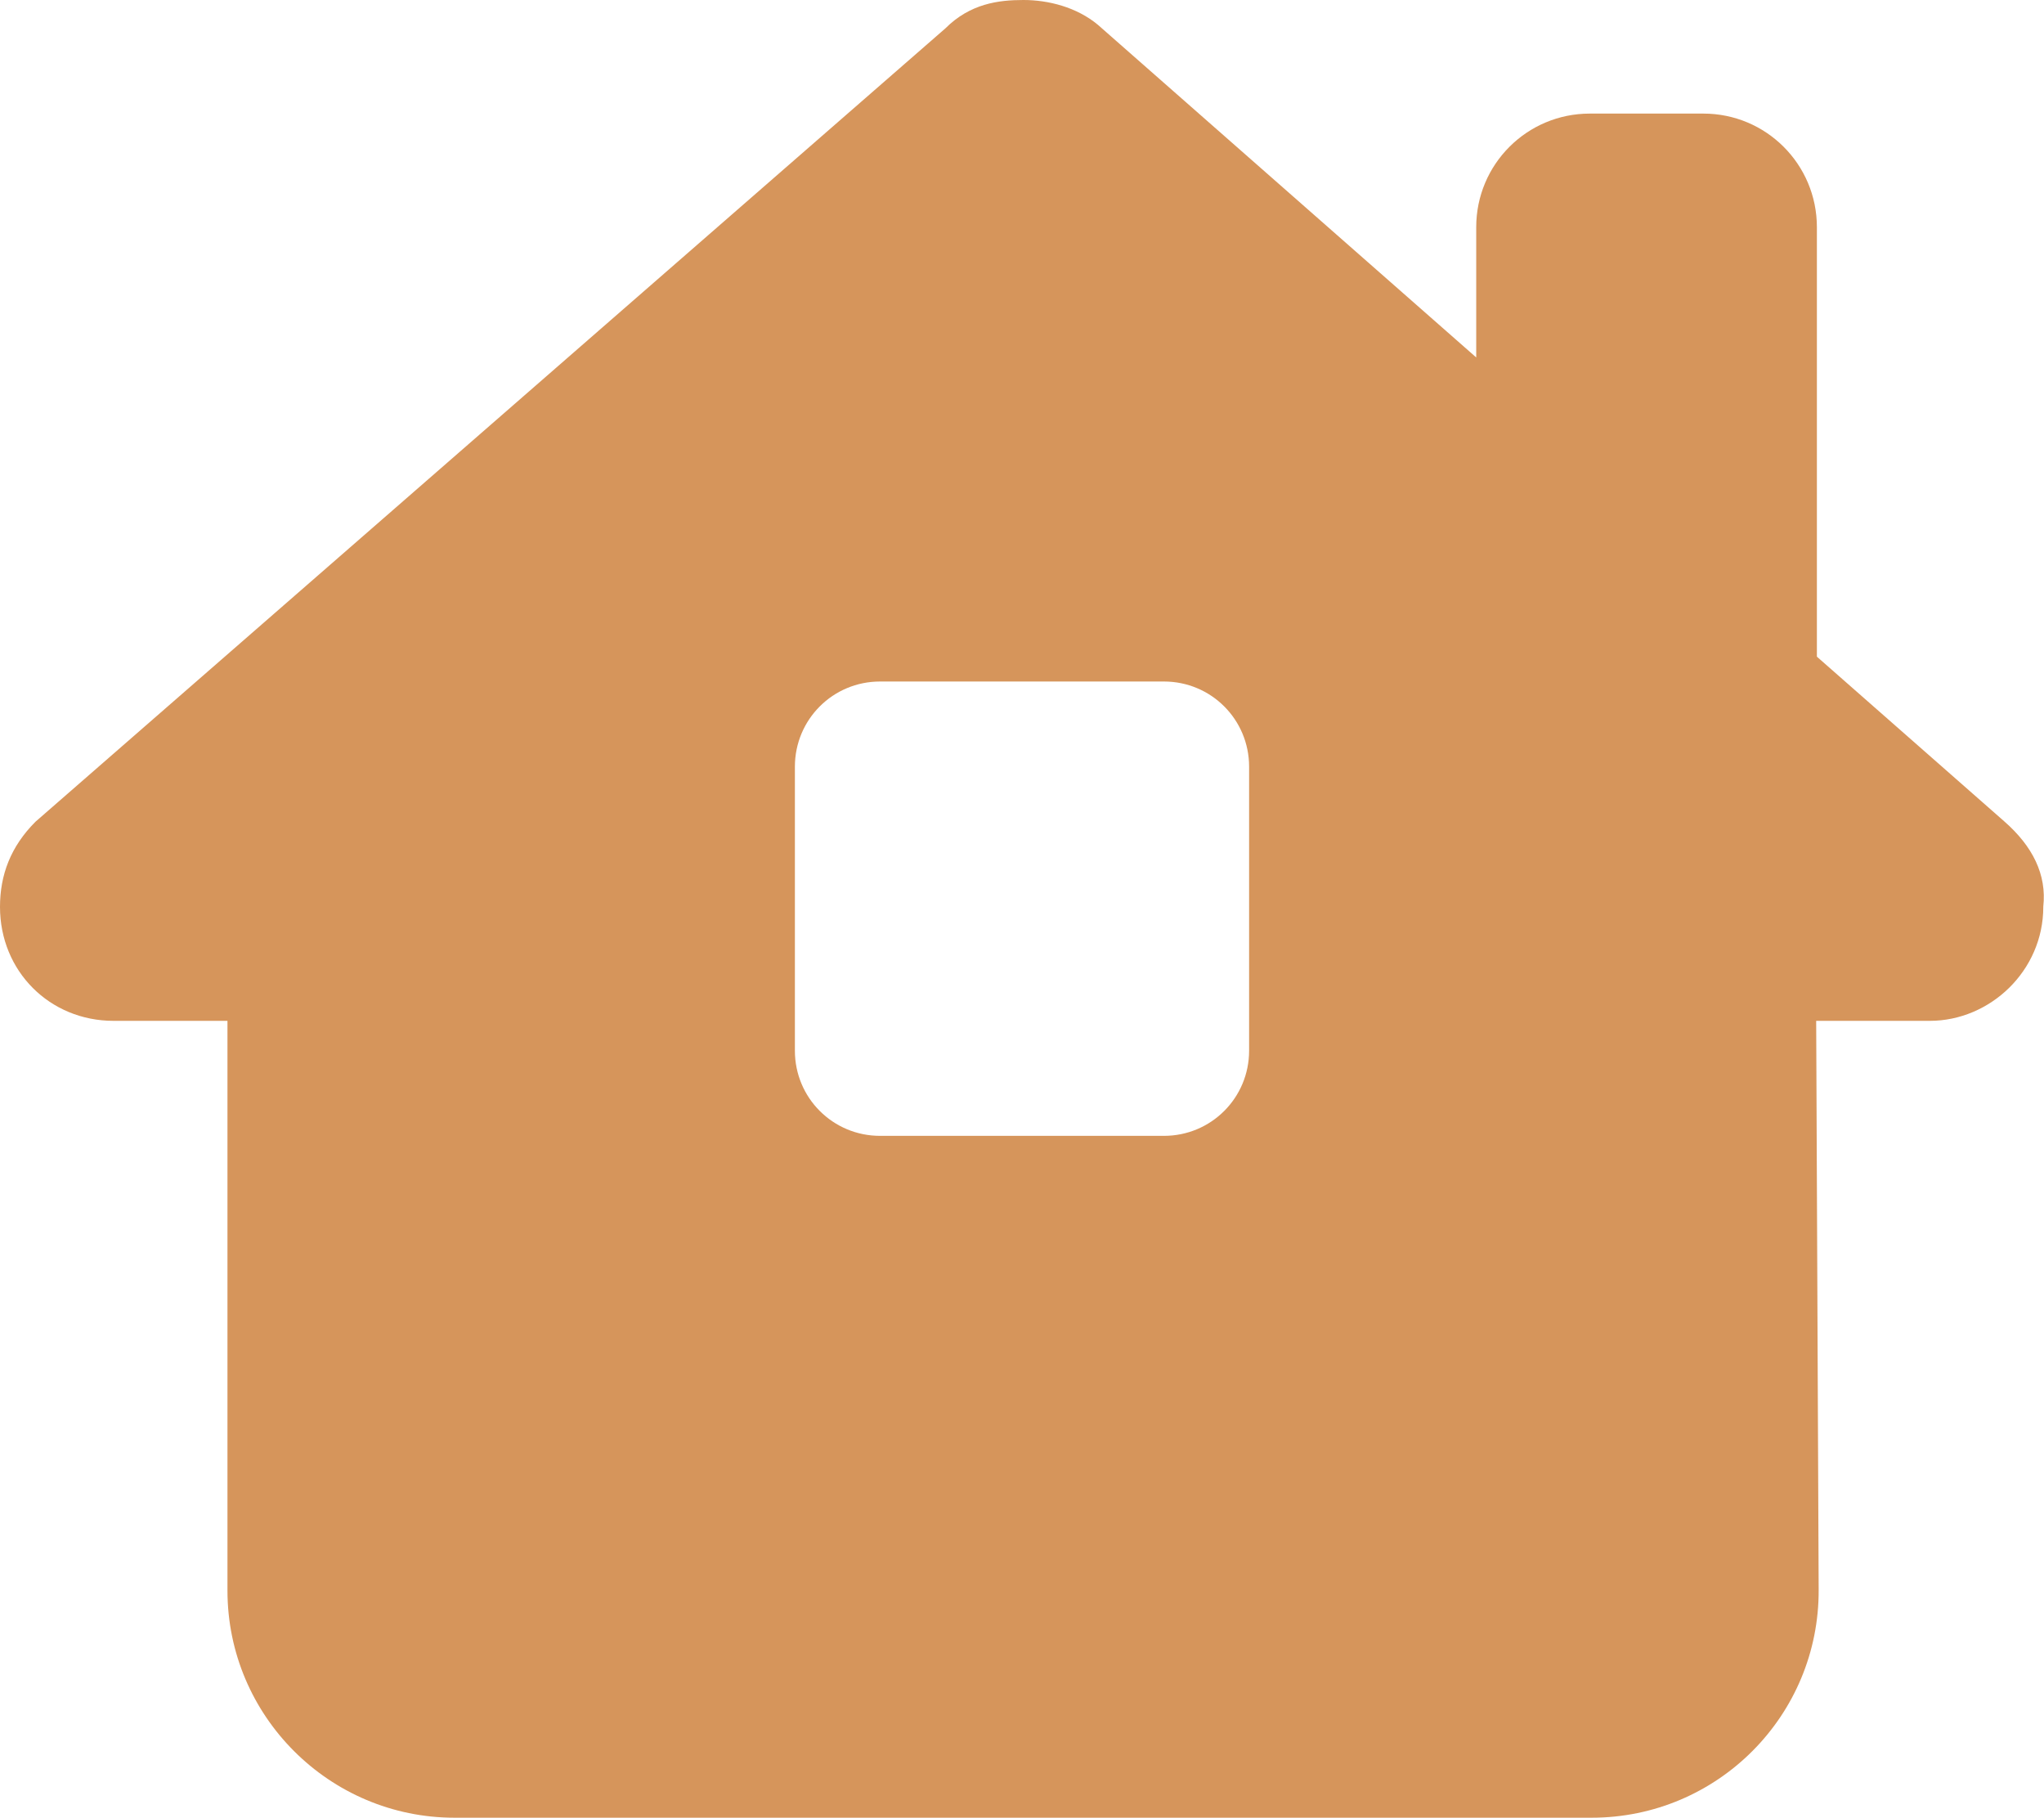
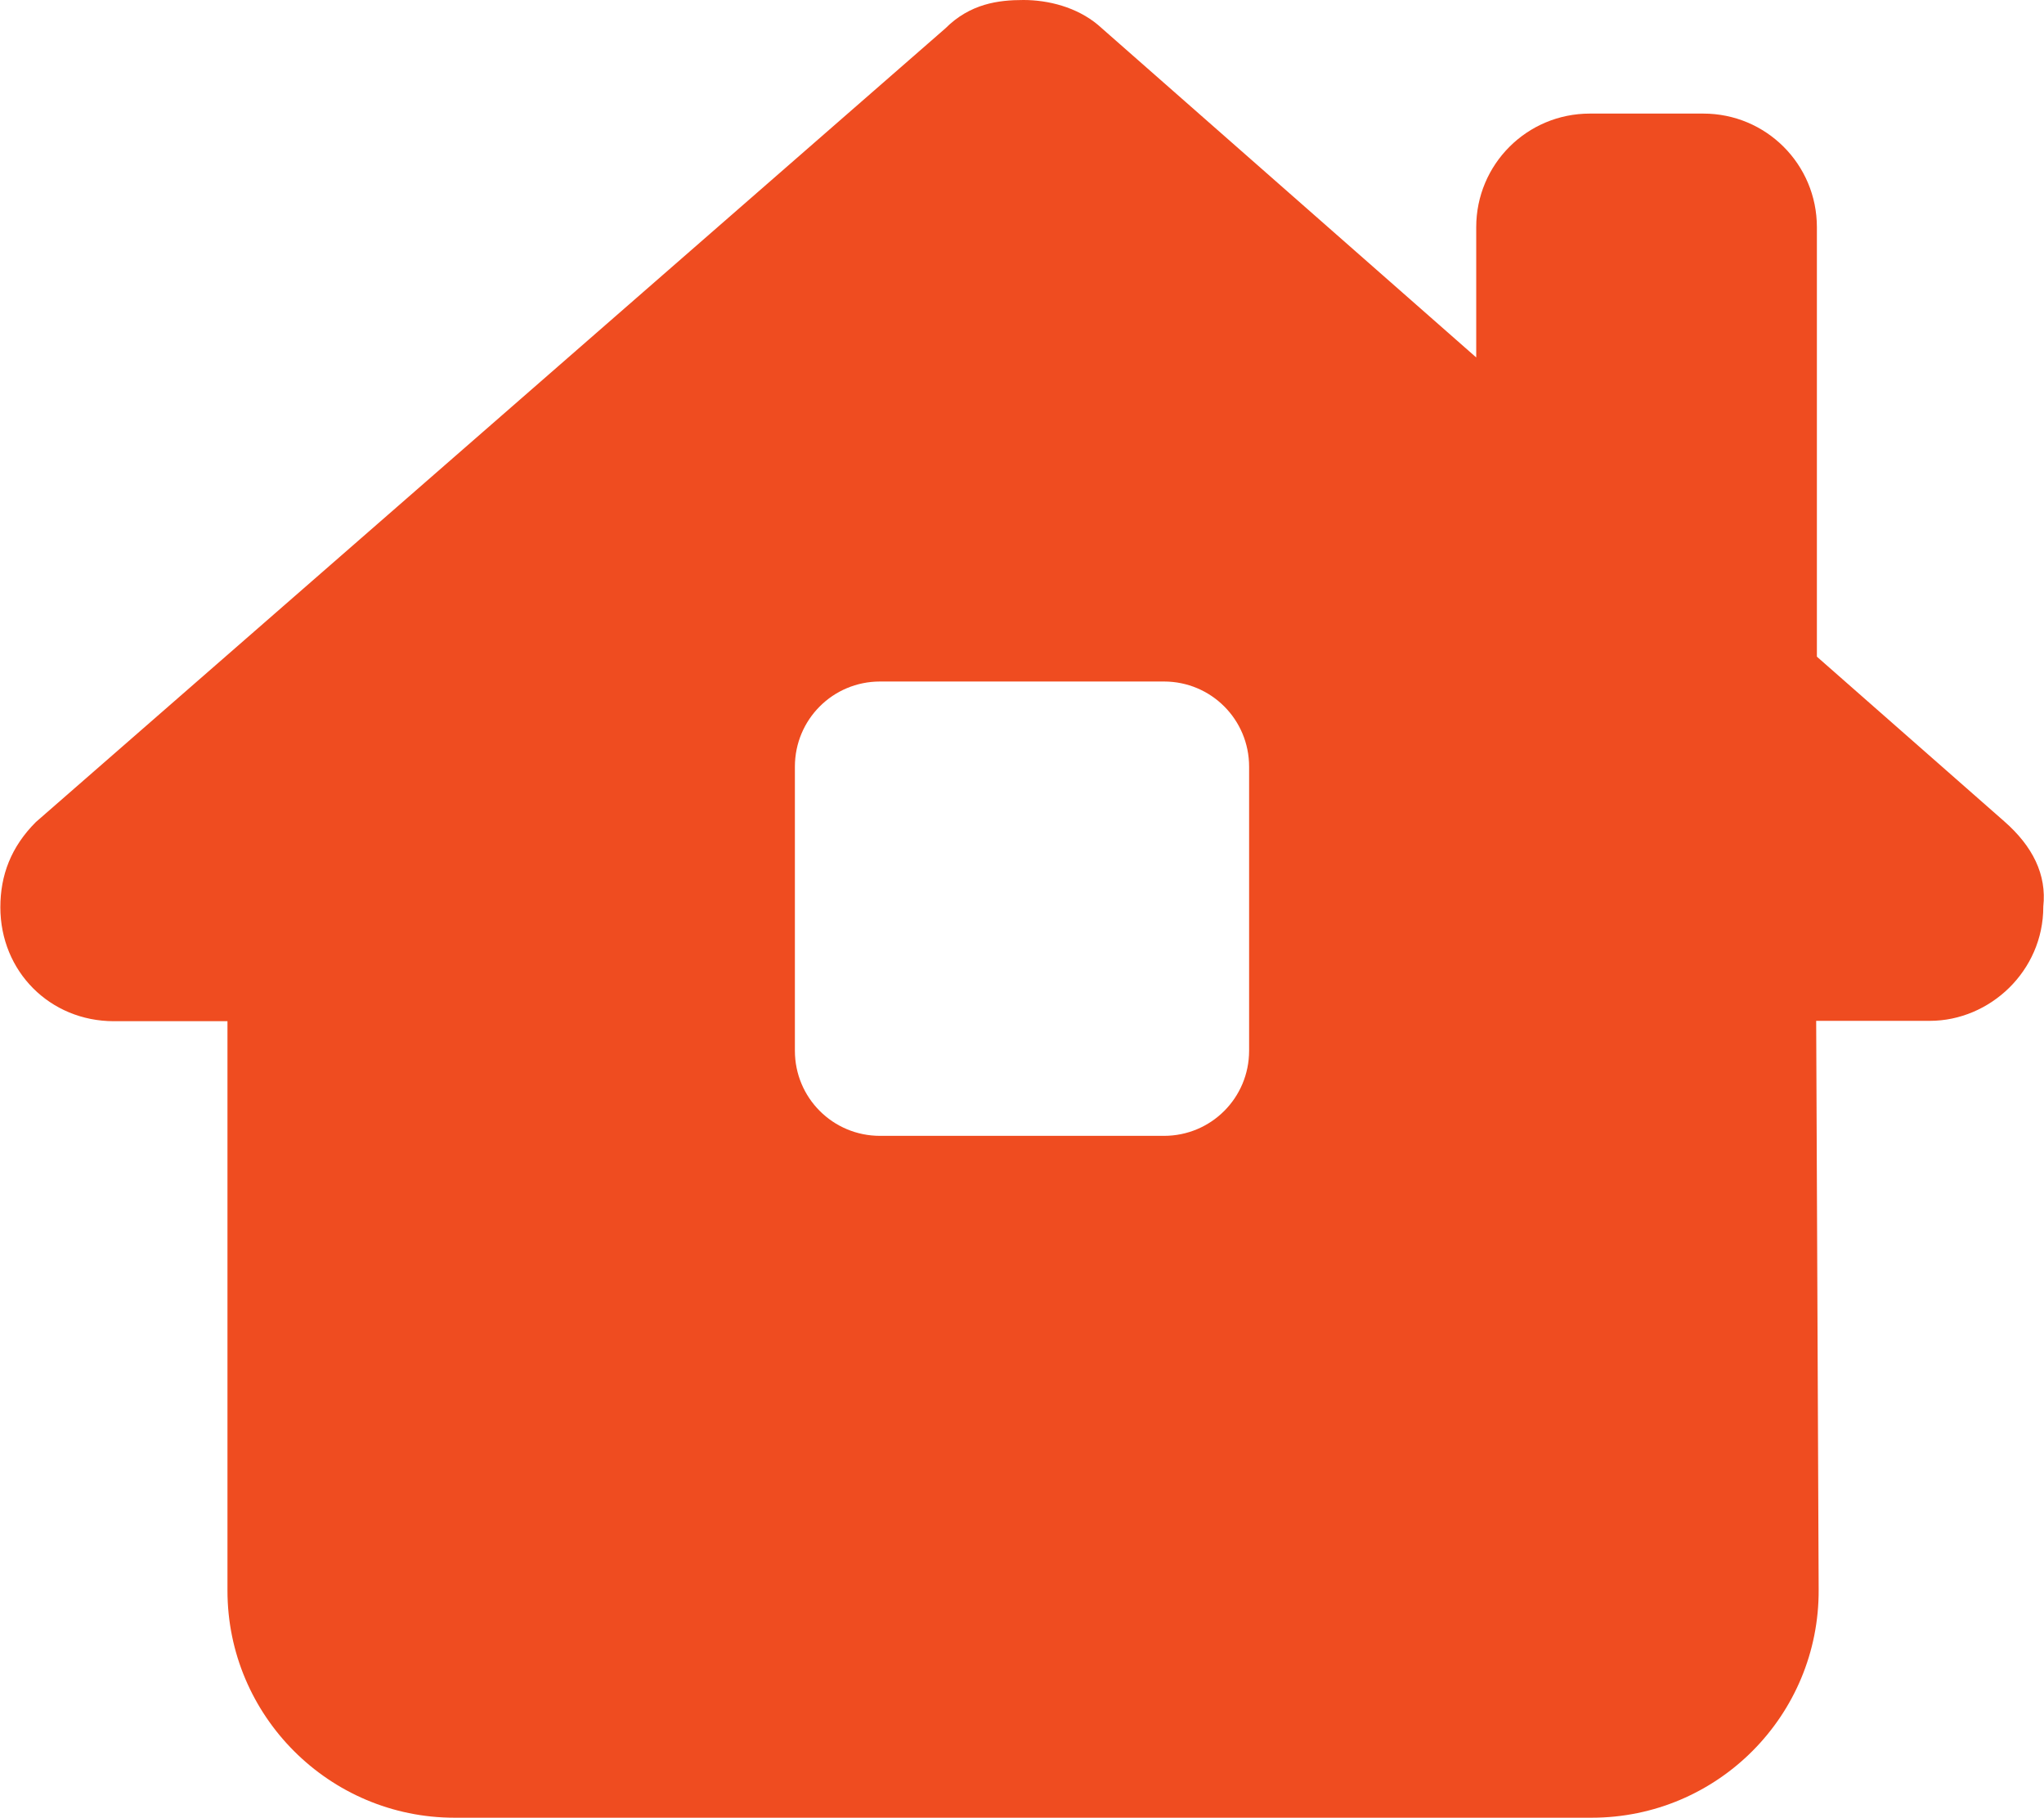
<svg xmlns="http://www.w3.org/2000/svg" viewBox="0 0 576 512">
-   <path fill="#d6955b" d="M575.8 255.5c0 18-15 32.1-32 32.1h-32l.7 160.2c.2 35.5-28.5 64.3-64 64.3H128.1c-35.3 0-64-28.7-64-64V287.6H32c-18 0-32-14-32-32.1c0-9 3-17 10-24L266.4 8c7-7 15-8 22-8s15 2 21 7L416 100.7V64c0-17.7 14.3-32 32-32h32c17.7 0 32 14.3 32 32V185l52.8 46.4c8 7 12 15 11 24zM248 192c-13.3 0-24 10.7-24 24v80c0 13.3 10.7 24 24 24h80c13.3 0 24-10.7 24-24V216c0-13.3-10.7-24-24-24H248z" />
+   <path fill="#ef4c20" d="M575.8 255.5c0 18-15 32.1-32 32.1l-32 0 .7 160.2c.2 35.5-28.5 64.3-64 64.3l-320.4 0c-35.3 0-64-28.7-64-64l0-160.4-32 0c-18 0-32-14-32-32.1c0-9 3-17 10-24L266.4 8c7-7 15-8 22-8s15 2 21 7L416 100.7 416 64c0-17.7 14.3-32 32-32l32 0c17.7 0 32 14.3 32 32l0 121 52.8 46.4c8 7 12 15 11 24zM248 192c-13.3 0-24 10.7-24 24l0 80c0 13.3 10.7 24 24 24l80 0c13.3 0 24-10.7 24-24l0-80c0-13.3-10.7-24-24-24l-80 0z" />
</svg>
